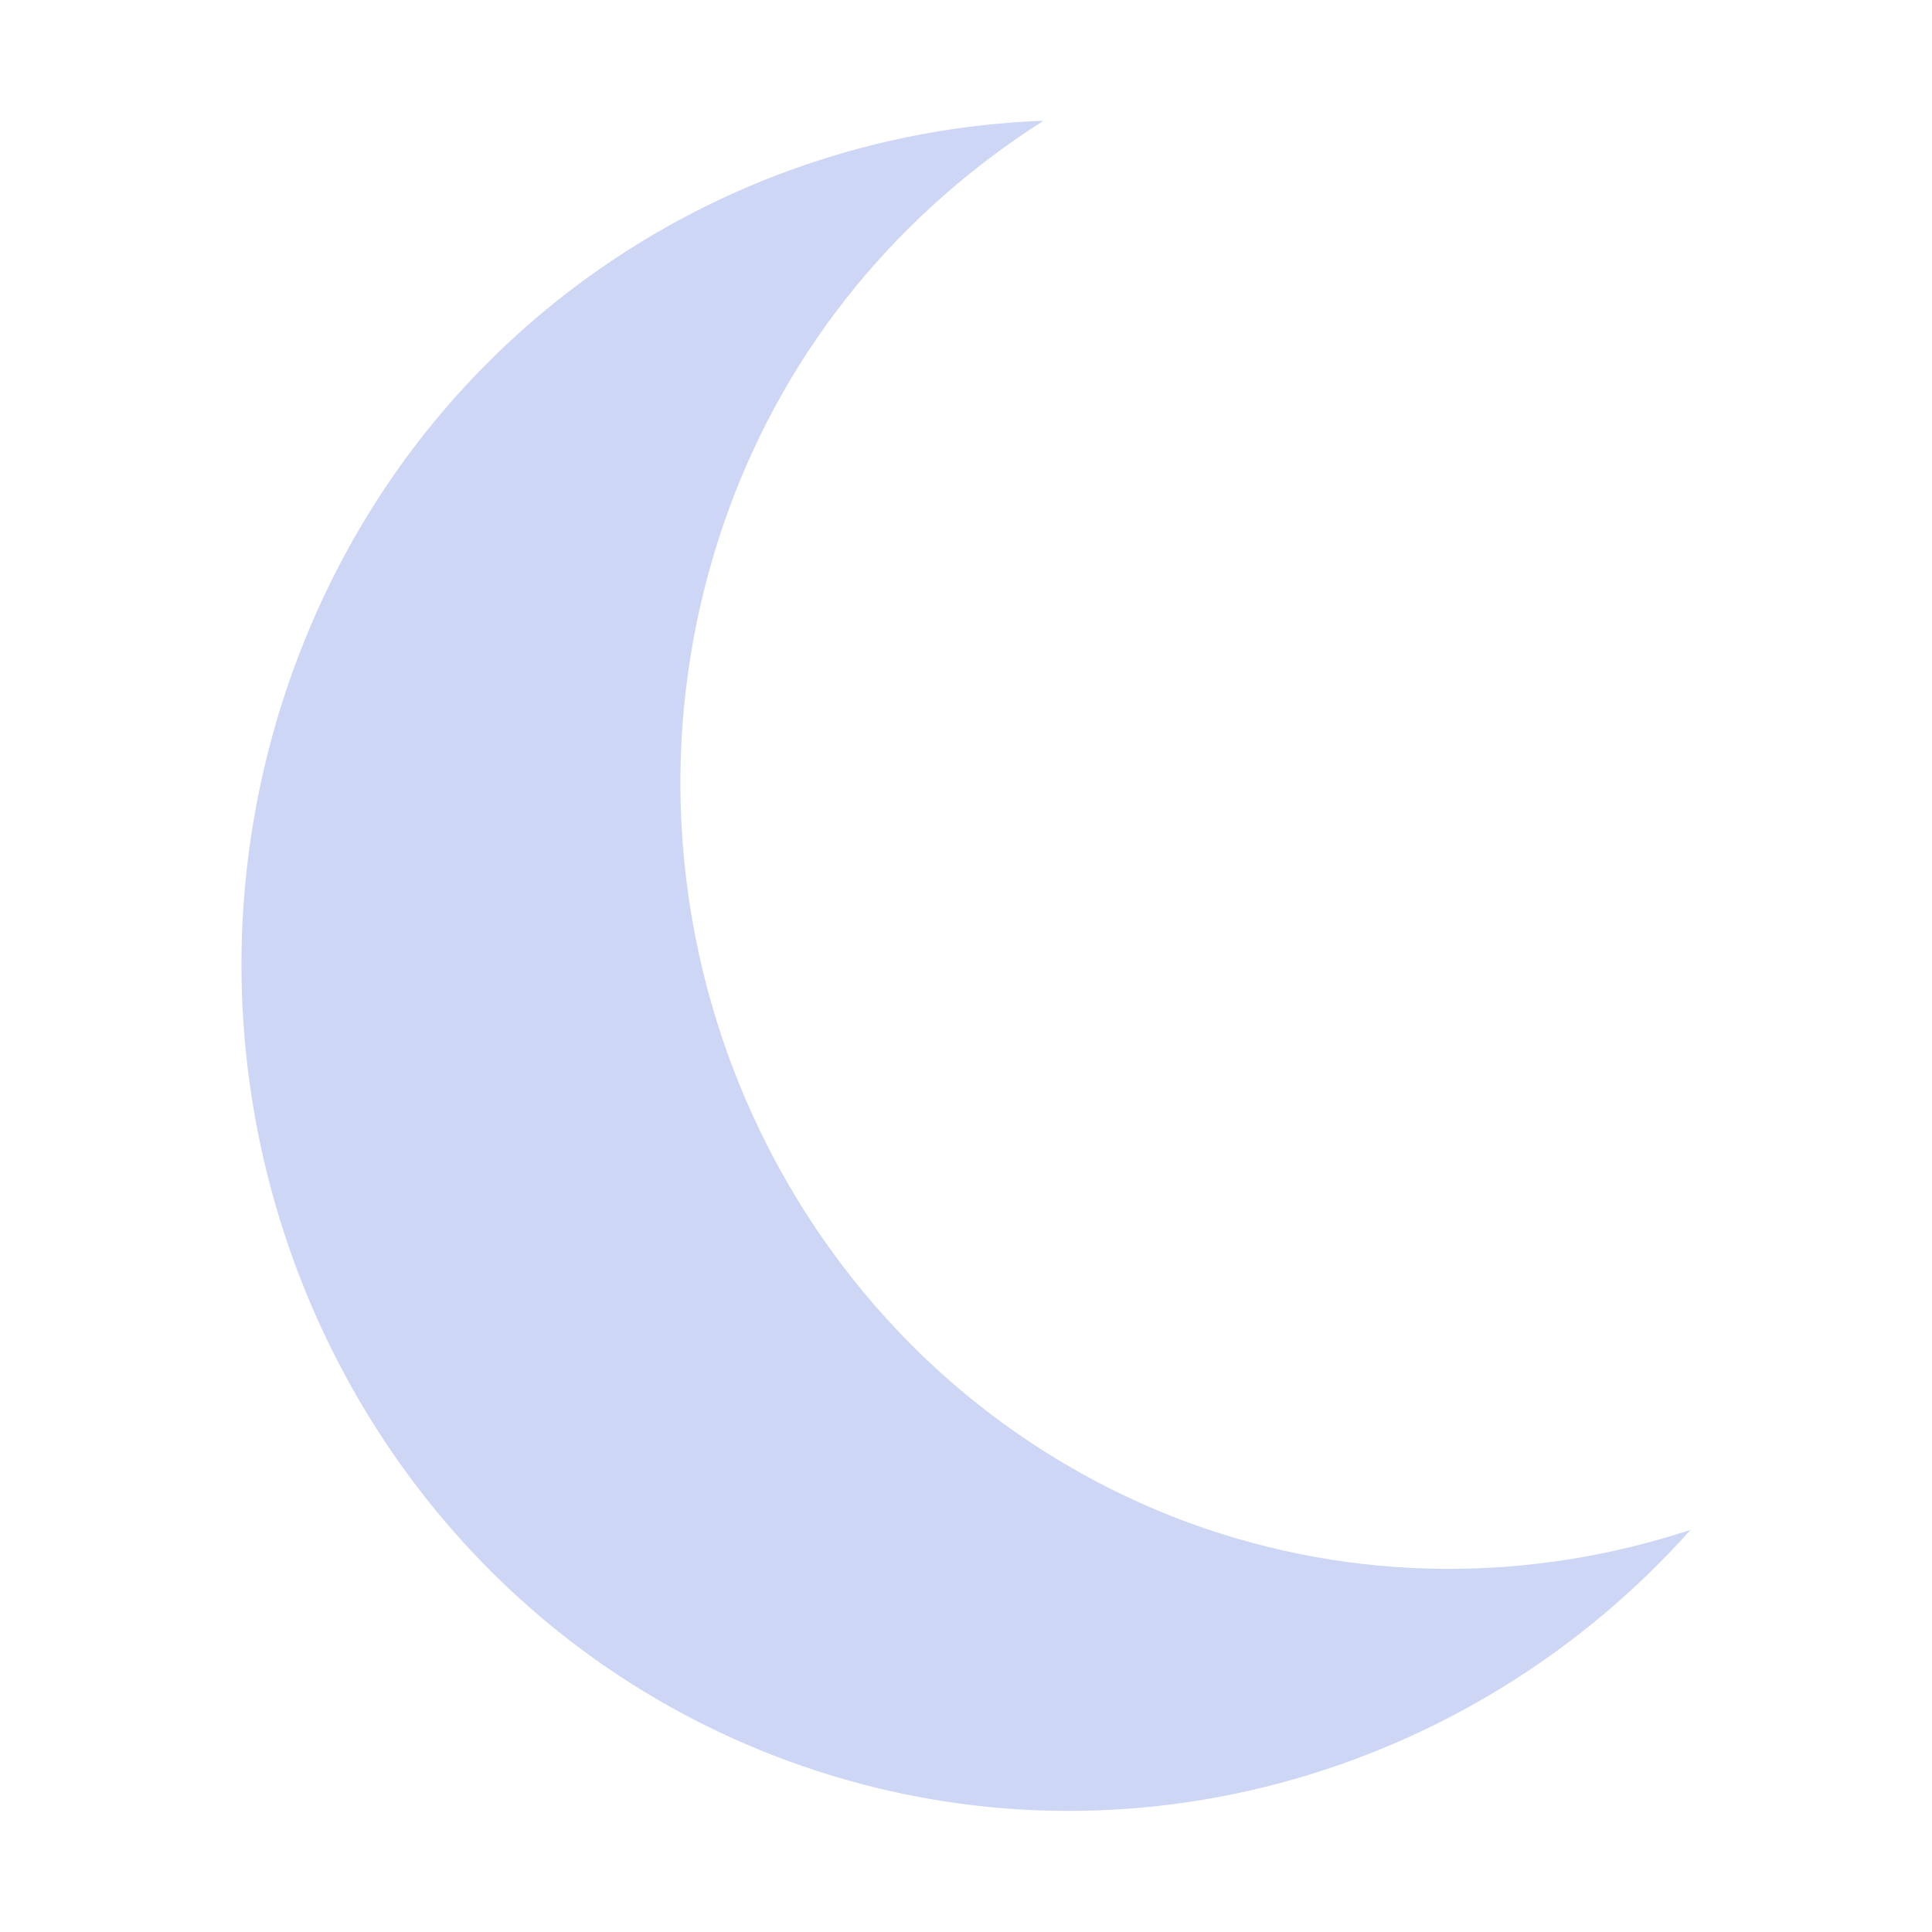
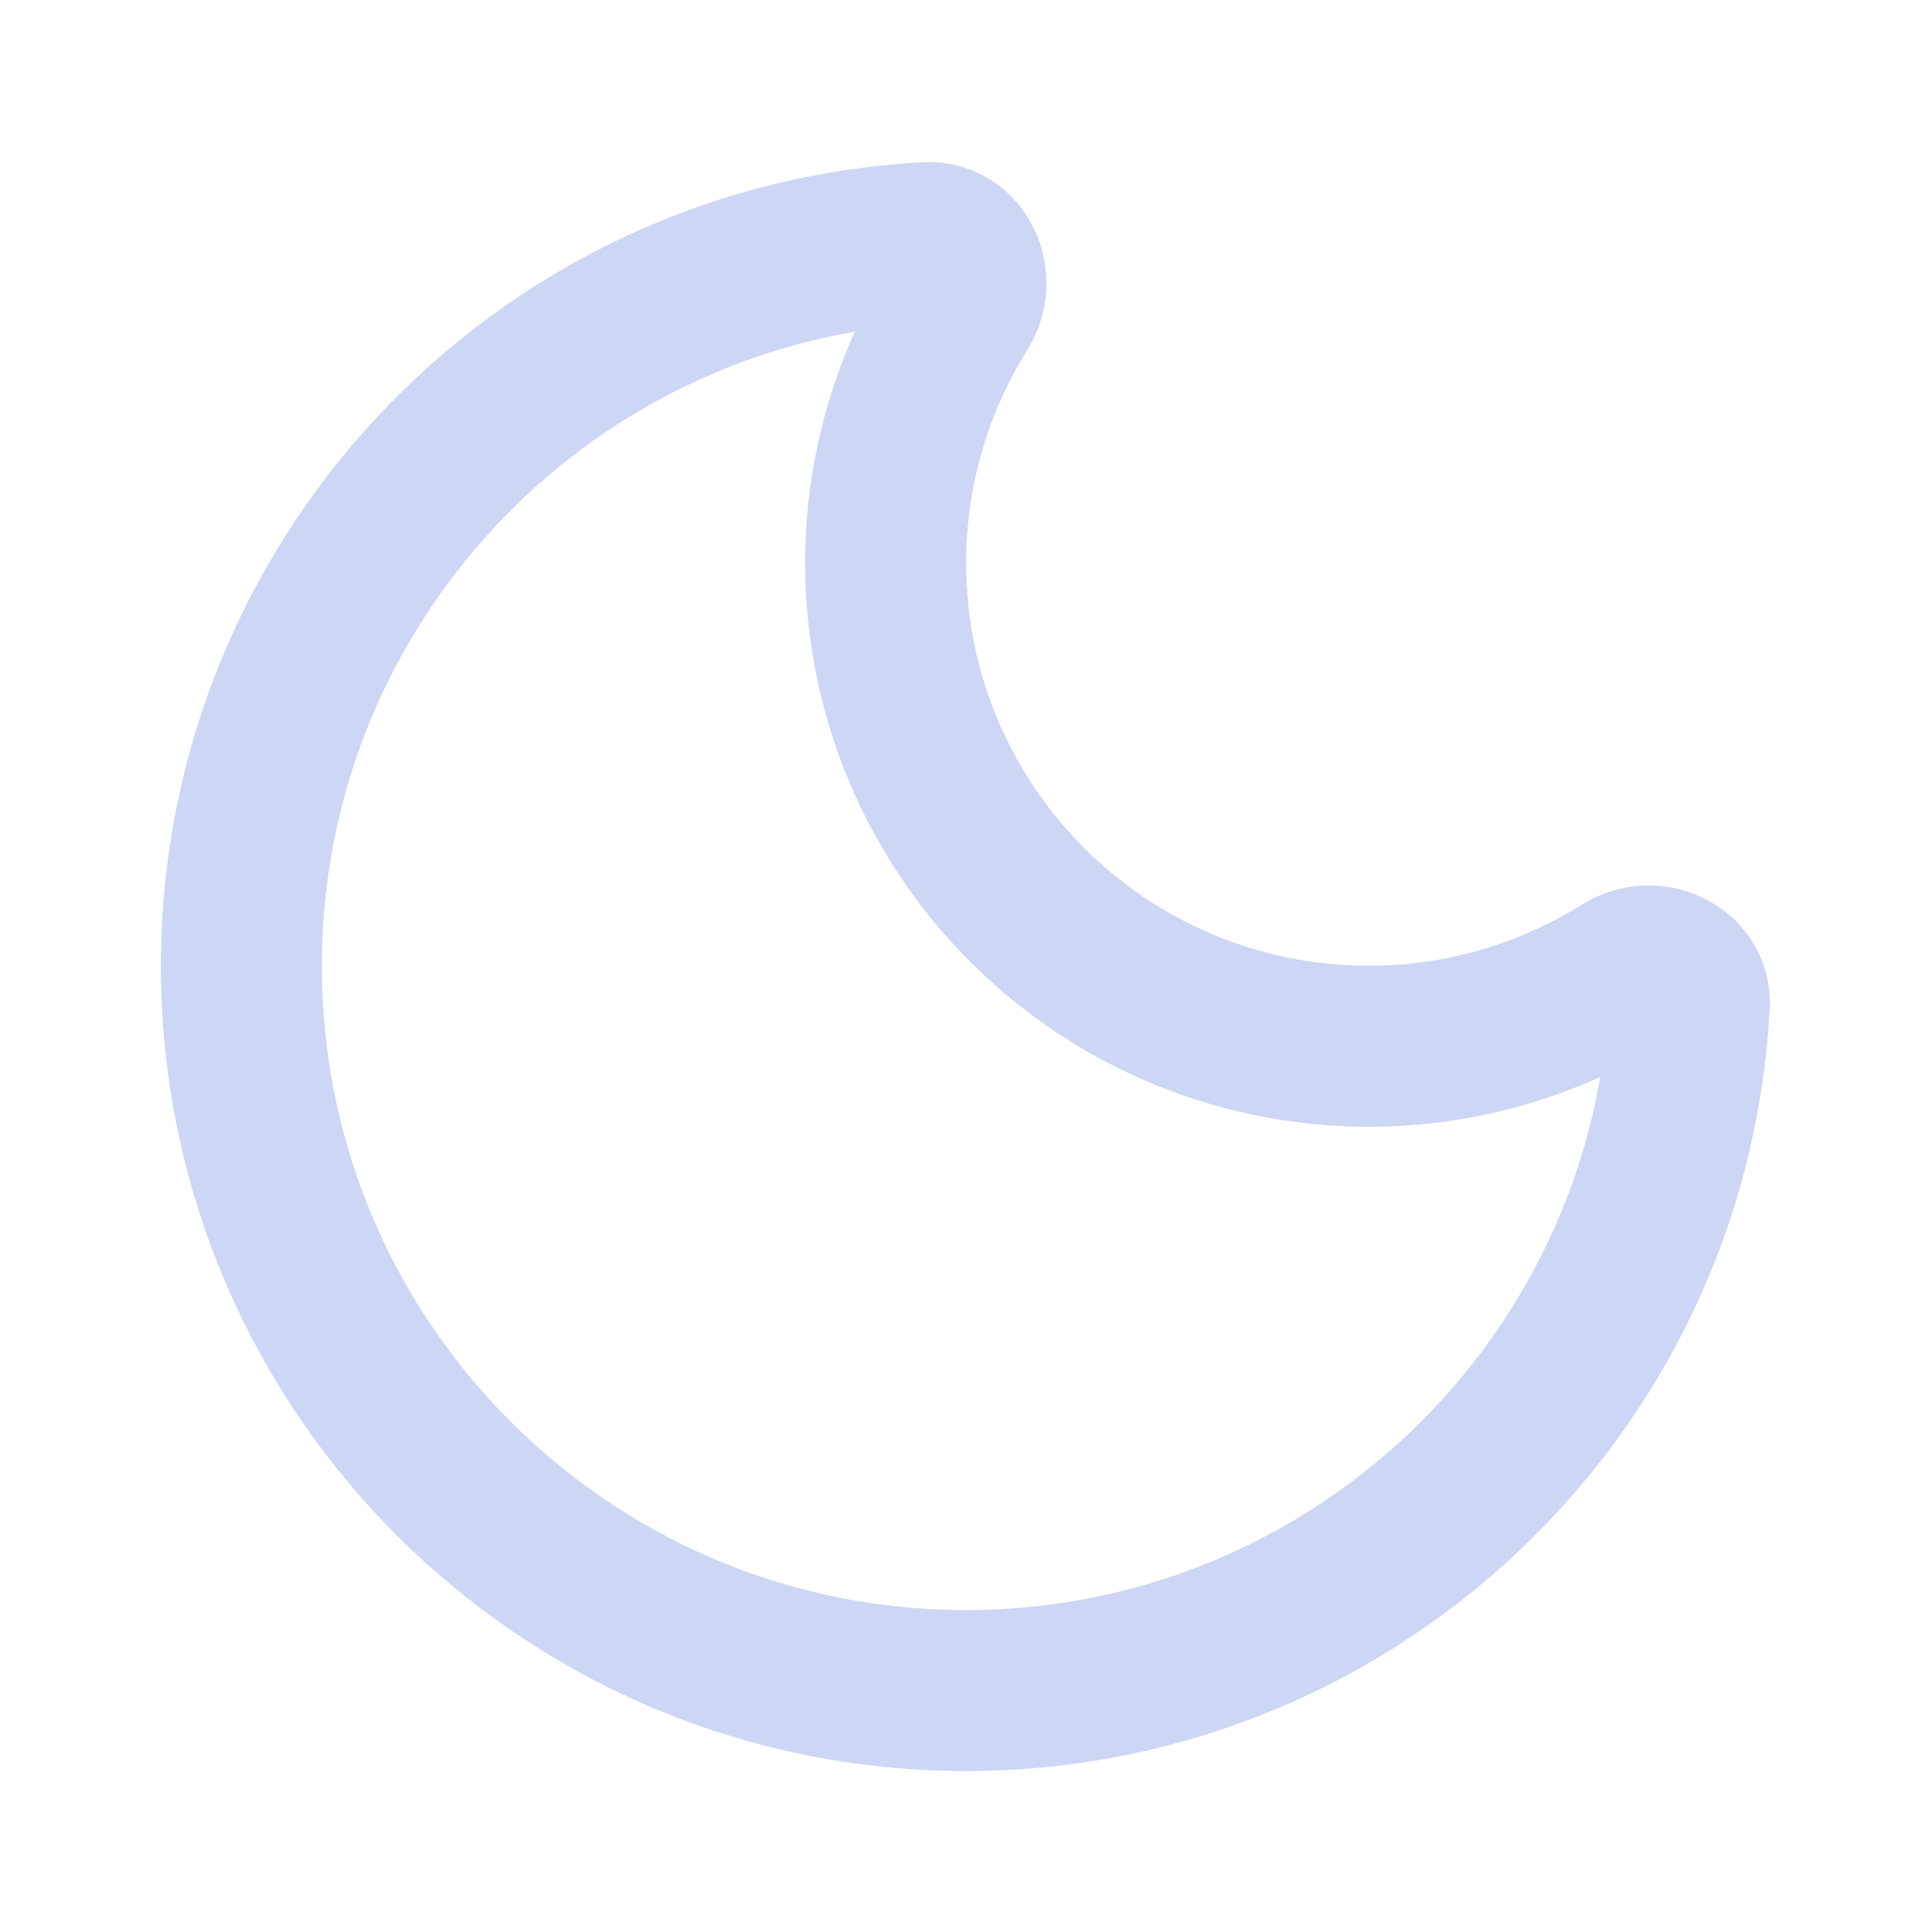
- <svg xmlns="http://www.w3.org/2000/svg" height="16px" viewBox="0 0 16 16" width="16px">
-   <path d="M 8.642,1 C 5.919,1.1 3.41,2.81 2.421,5.57 1.118,9.21 2.937,13.26 6.517,14.58 9.235,15.58 12.173,14.72 14,12.67 12.692,13.1 11.235,13.12 9.843,12.61 6.519,11.38 4.814,7.63 6.024,4.25 6.531,2.84 7.477,1.74 8.642,1 Z" fill="#CDD6F4" />
+ <svg xmlns="http://www.w3.org/2000/svg" width="24" height="24" viewBox="0 0 24 24" fill="none" stroke="#CDD6F4" stroke-width="2" stroke-linecap="round" stroke-linejoin="round">
+   <path d="M20.985 12.486a9 9 0 1 1-9.473-9.472c.405-.022.617.46.402.803a6 6 0 0 0 8.268 8.268c.344-.215.825-.004.803.401" />
</svg>
